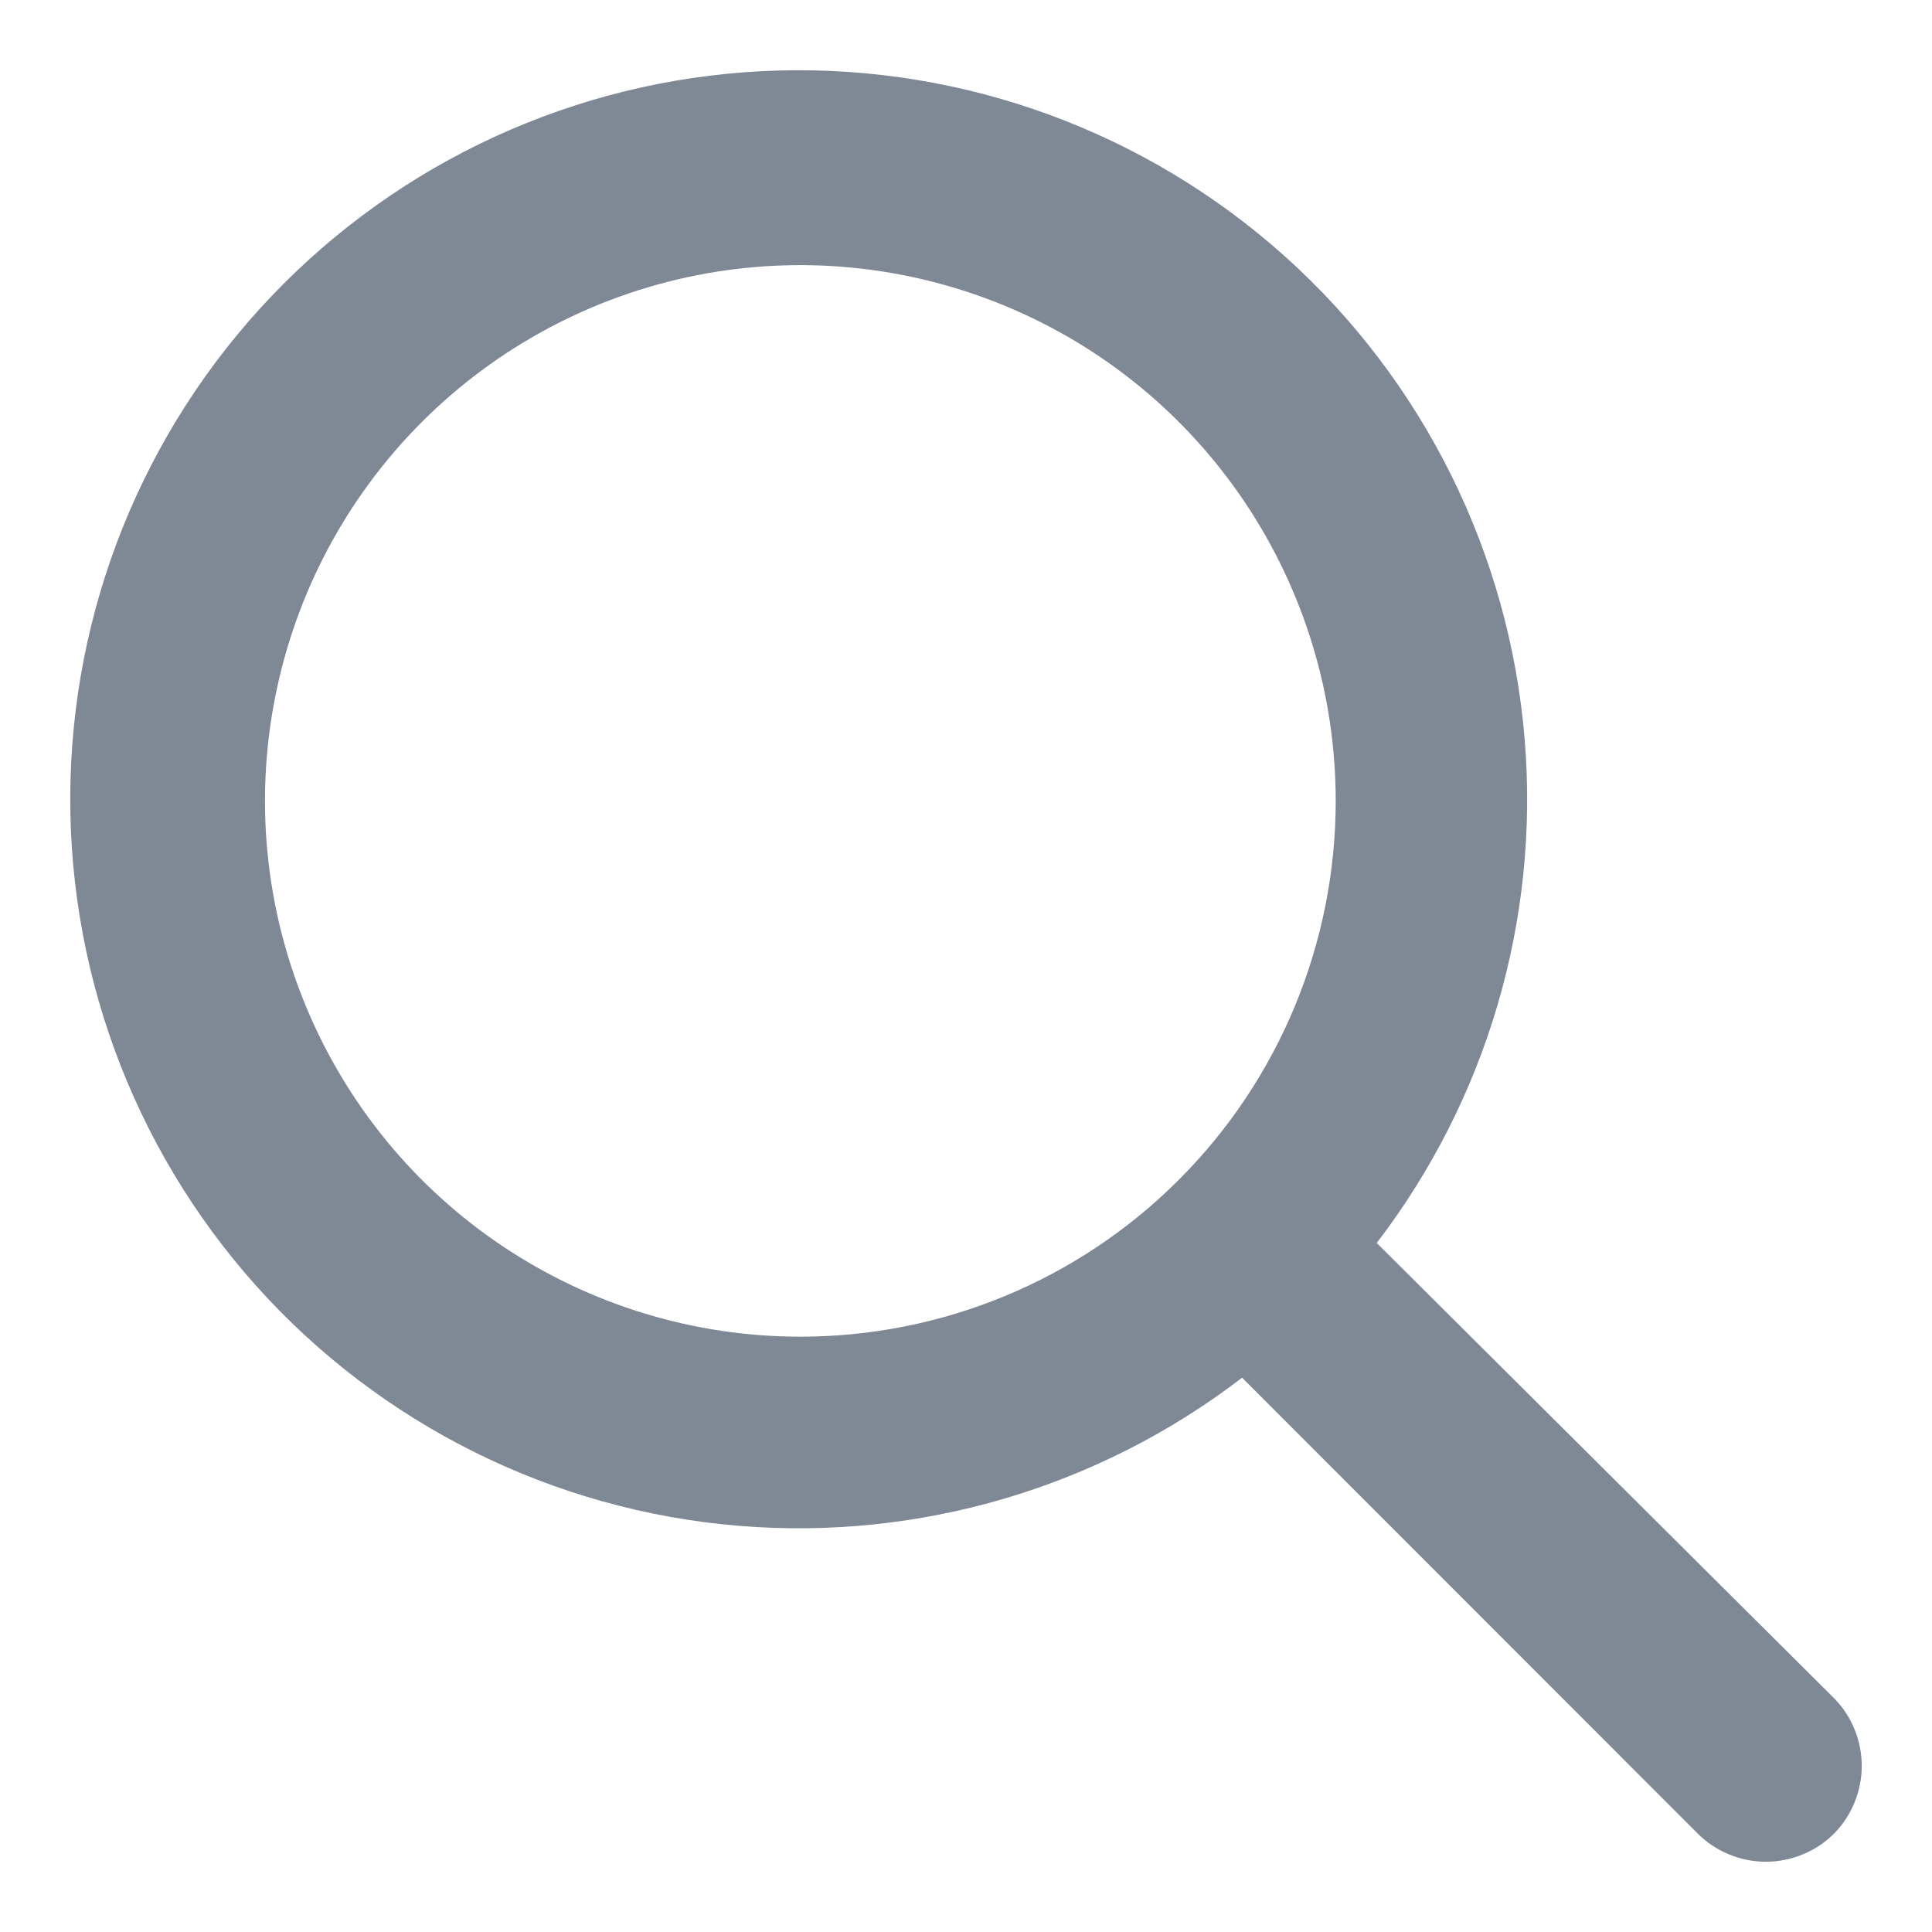
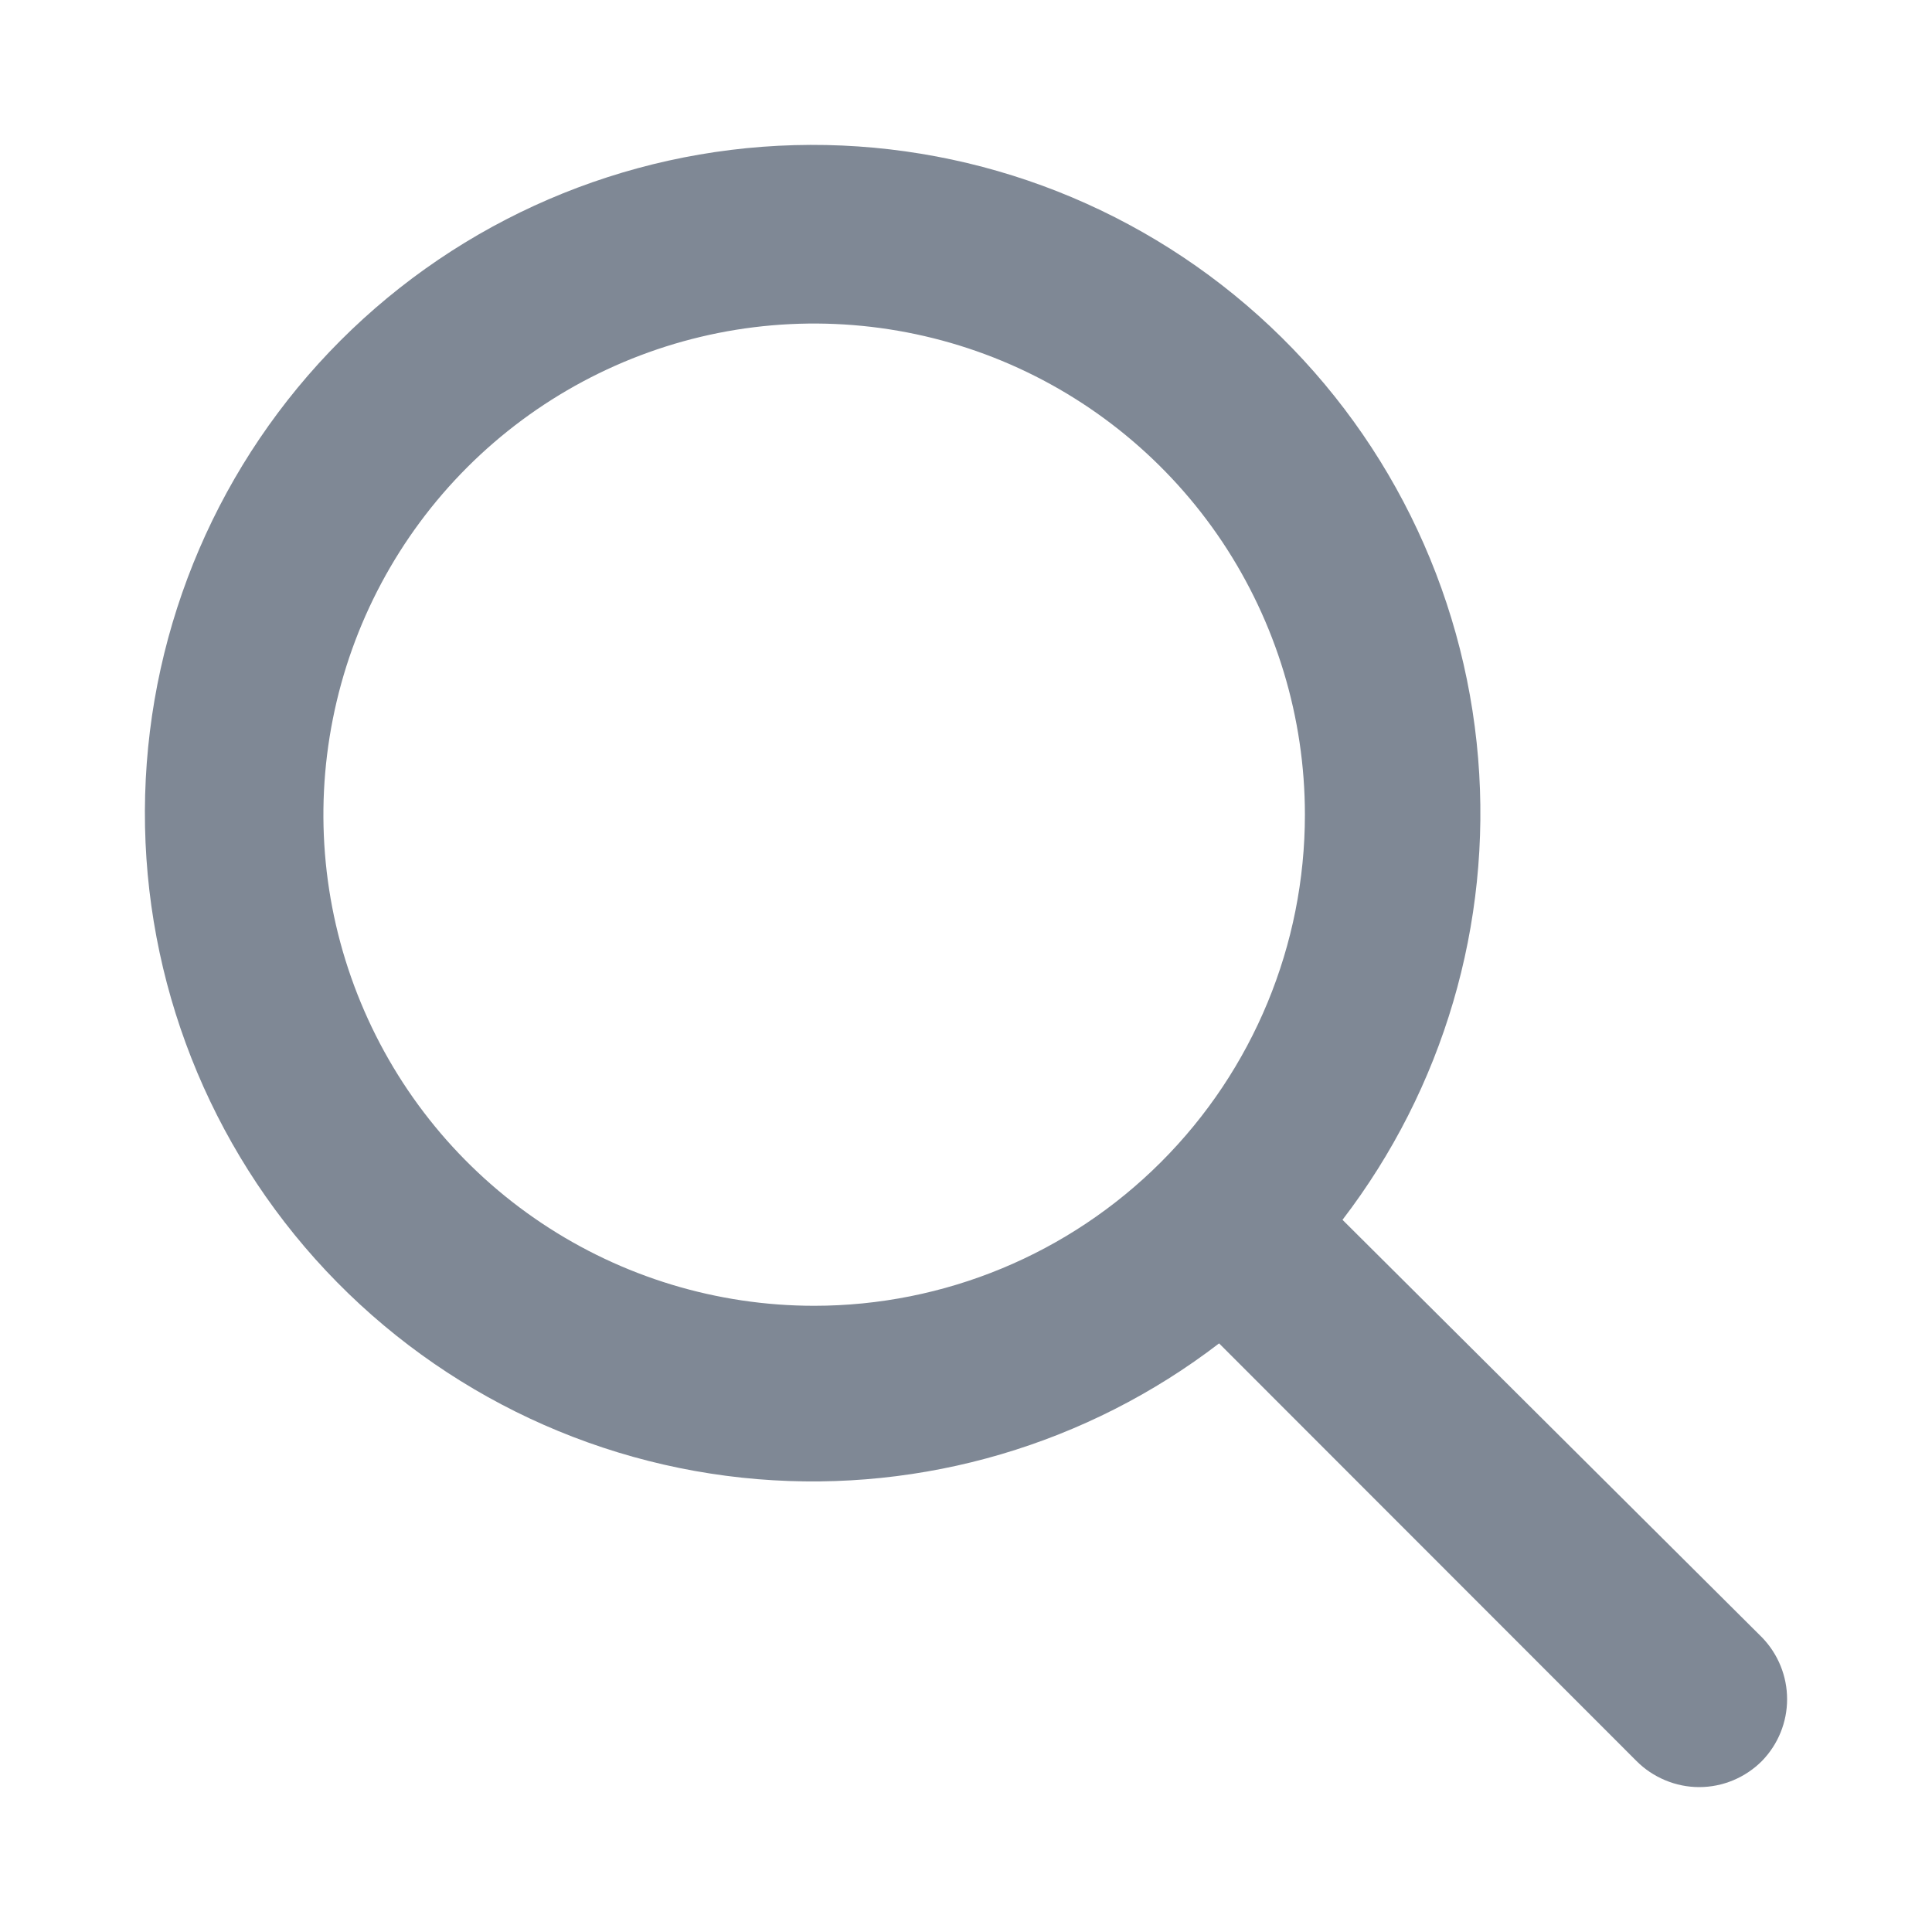
- <svg xmlns="http://www.w3.org/2000/svg" width="22" height="22" viewBox="0 0 22 22" fill="none">
-   <path fill-rule="evenodd" clip-rule="evenodd" d="M20.891 19.344C21.089 19.549 21.2 19.823 21.2 20.108C21.2 20.393 21.089 20.668 20.891 20.873L20.889 20.875C20.787 20.978 20.665 21.06 20.531 21.115C20.397 21.171 20.254 21.2 20.108 21.2C19.963 21.2 19.82 21.171 19.686 21.115C19.552 21.06 19.43 20.978 19.328 20.875L14.144 15.688C12.511 16.941 10.47 17.544 8.415 17.375C6.301 17.201 4.333 16.223 2.917 14.642C1.502 13.06 0.745 10.996 0.803 8.874C0.861 6.752 1.729 4.733 3.229 3.232C4.729 1.73 6.747 0.861 8.868 0.803C10.989 0.745 13.051 1.502 14.631 2.919C16.211 4.336 17.188 6.305 17.362 8.421C17.531 10.477 16.929 12.52 15.677 14.154L20.891 19.344ZM5.727 14.193C6.729 14.863 7.908 15.221 9.114 15.221C10.731 15.221 12.281 14.579 13.424 13.434C14.568 12.29 15.21 10.738 15.21 9.12C15.21 7.913 14.852 6.734 14.183 5.731C13.513 4.727 12.561 3.945 11.447 3.484C10.333 3.022 9.107 2.901 7.925 3.136C6.742 3.372 5.656 3.953 4.803 4.806C3.951 5.659 3.37 6.746 3.135 7.93C2.899 9.113 3.02 10.34 3.482 11.455C3.943 12.57 4.724 13.523 5.727 14.193Z" fill="#7F8895" />
+ <svg xmlns="http://www.w3.org/2000/svg" width="24" height="24" viewBox="0 0 24 24" fill="none">
+   <path fill-rule="evenodd" clip-rule="evenodd" d="M21.891 20.343C22.089 20.549 22.2 20.823 22.2 21.108C22.2 21.393 22.089 21.667 21.891 21.872L21.889 21.874C21.787 21.977 21.665 22.059 21.531 22.115C21.397 22.171 21.254 22.2 21.108 22.2C20.963 22.2 20.82 22.171 20.686 22.115C20.552 22.059 20.43 21.978 20.328 21.875L15.144 16.688C13.511 17.941 11.47 18.544 9.415 18.375C7.301 18.201 5.333 17.222 3.917 15.641C2.502 14.06 1.745 11.996 1.803 9.874C1.861 7.752 2.729 5.733 4.229 4.231C5.729 2.73 7.747 1.861 9.868 1.803C11.989 1.745 14.051 2.502 15.631 3.919C17.211 5.336 18.188 7.305 18.362 9.421C18.531 11.477 17.929 13.52 16.677 15.153L21.891 20.343ZM6.727 15.193C7.729 15.863 8.908 16.221 10.114 16.221C11.731 16.221 13.281 15.578 14.424 14.434C15.568 13.29 16.21 11.738 16.21 10.12C16.21 8.913 15.852 7.734 15.183 6.73C14.513 5.727 13.561 4.945 12.447 4.483C11.333 4.022 10.107 3.901 8.925 4.136C7.742 4.372 6.656 4.953 5.803 5.806C4.951 6.659 4.37 7.746 4.135 8.93C3.899 10.113 4.02 11.34 4.482 12.455C4.943 13.57 5.724 14.523 6.727 15.193Z" fill="#7F8895" />
</svg>
